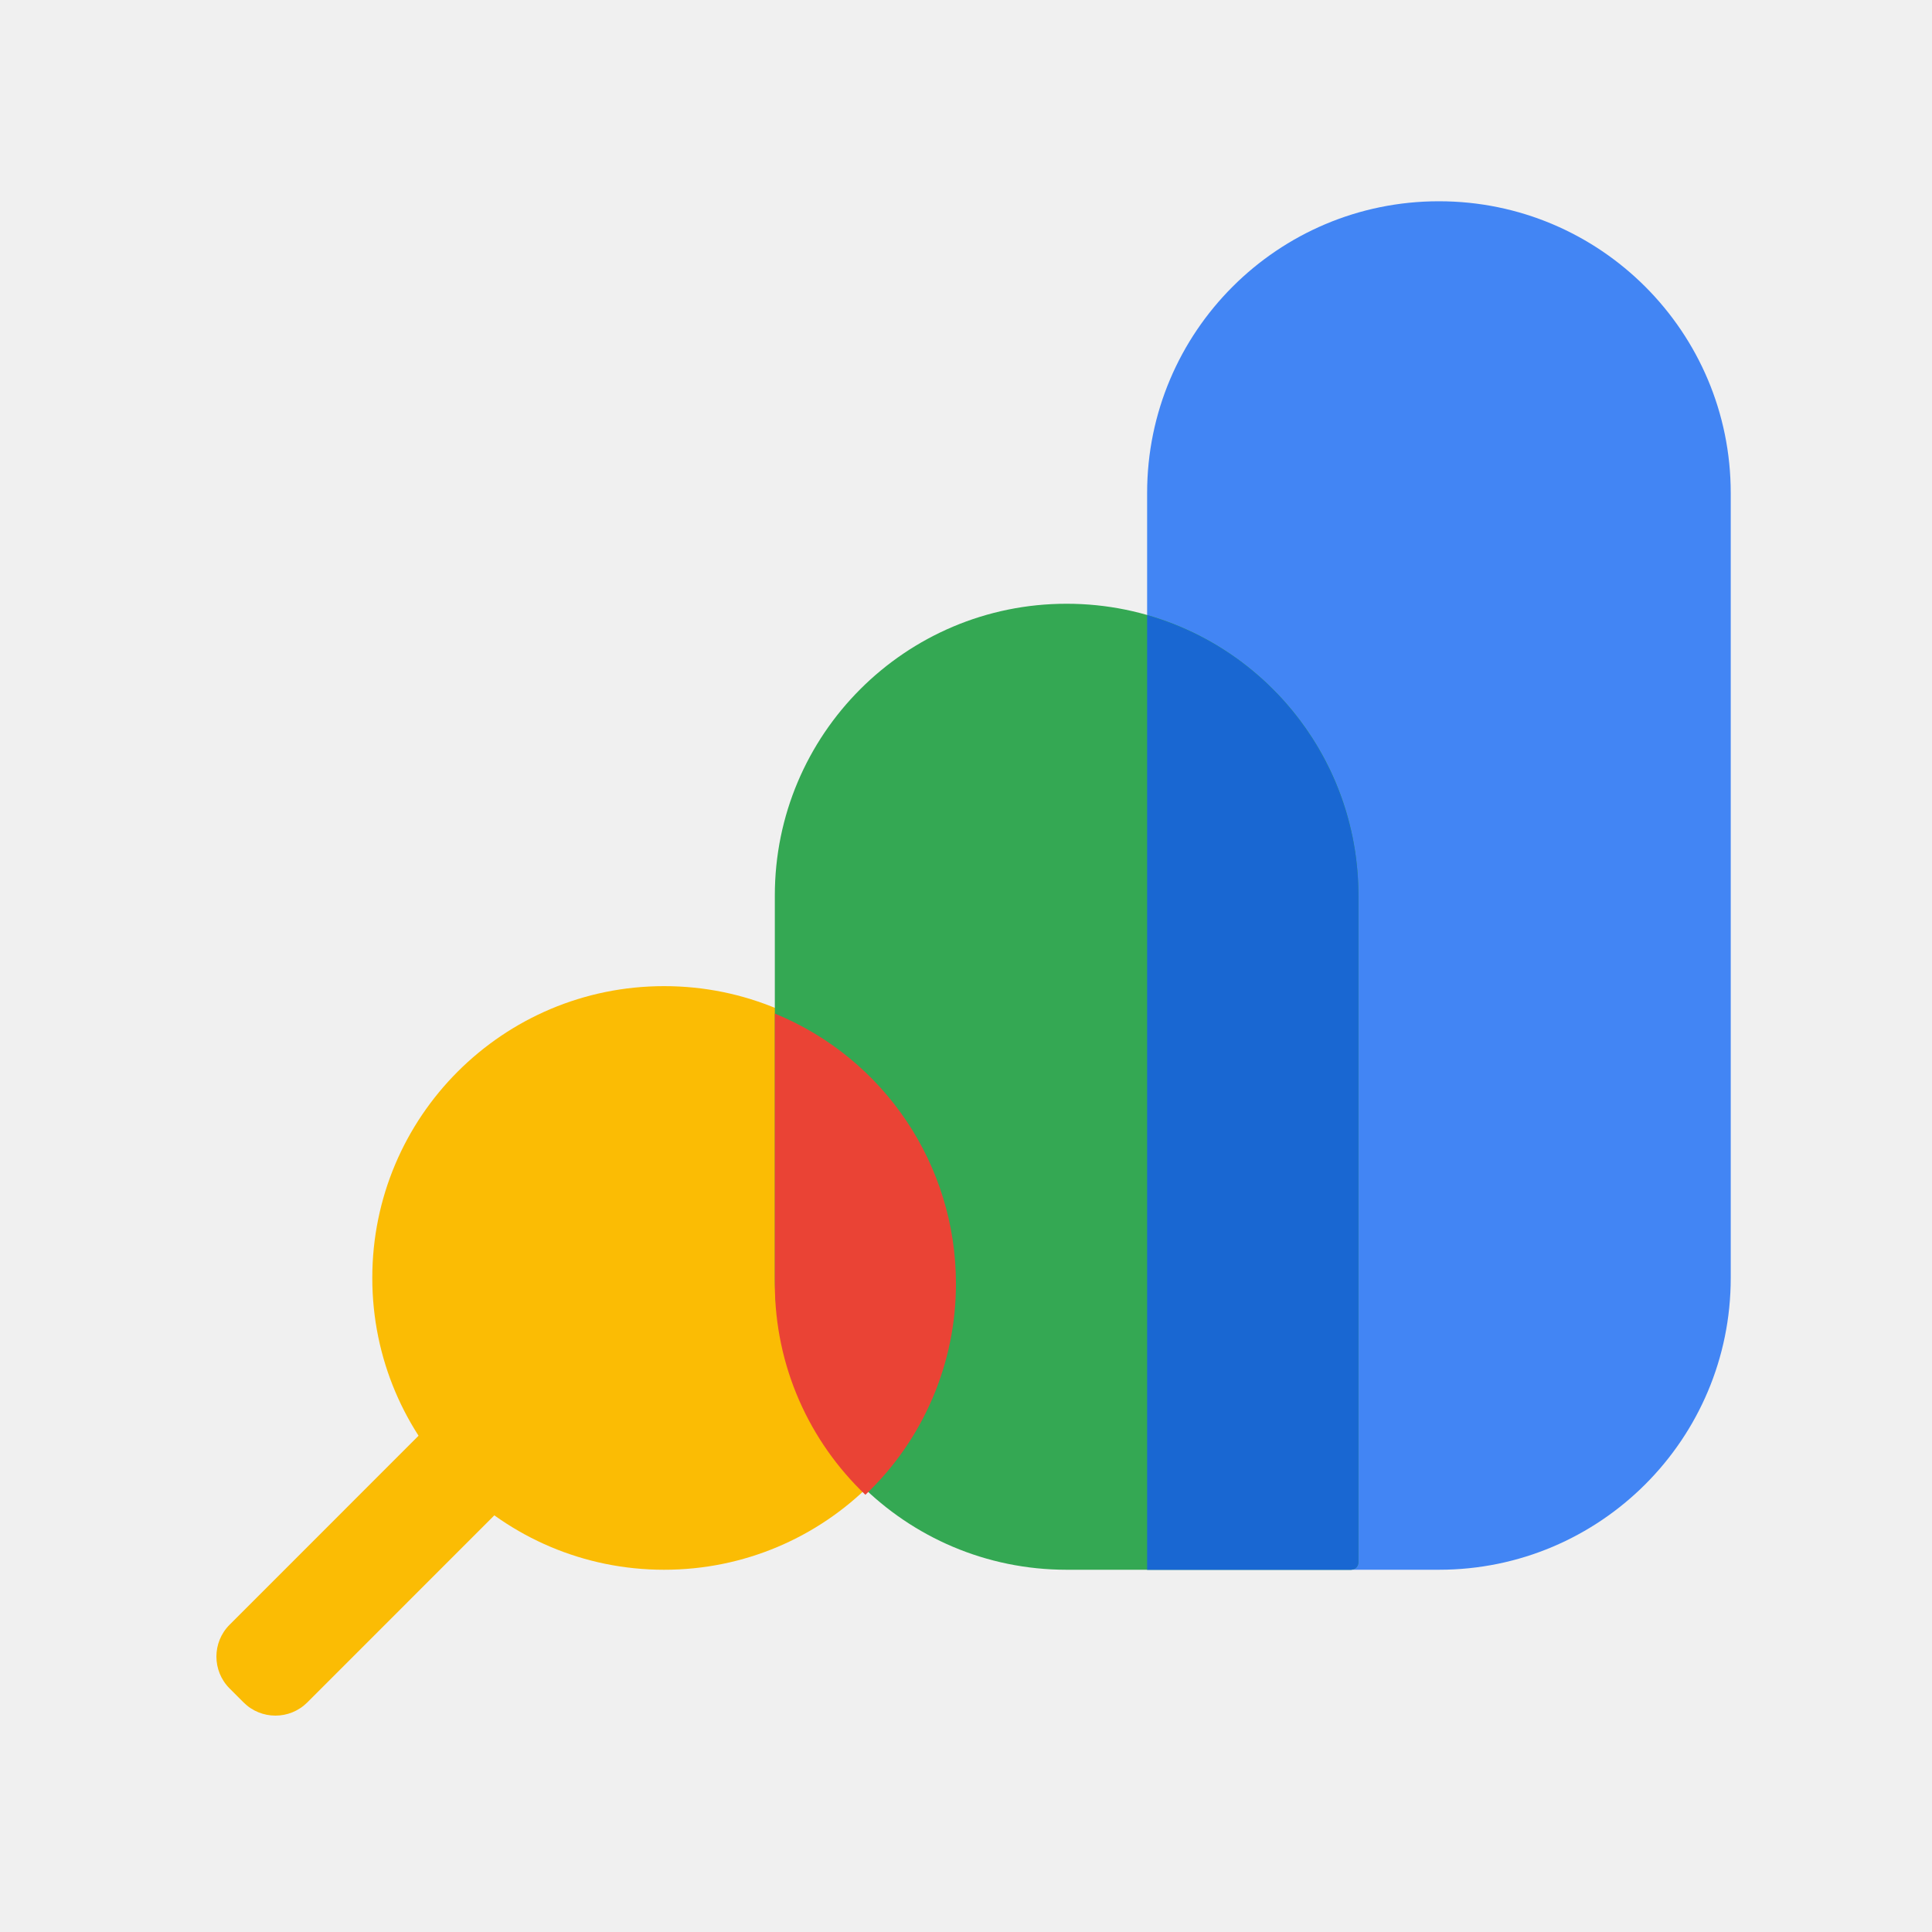
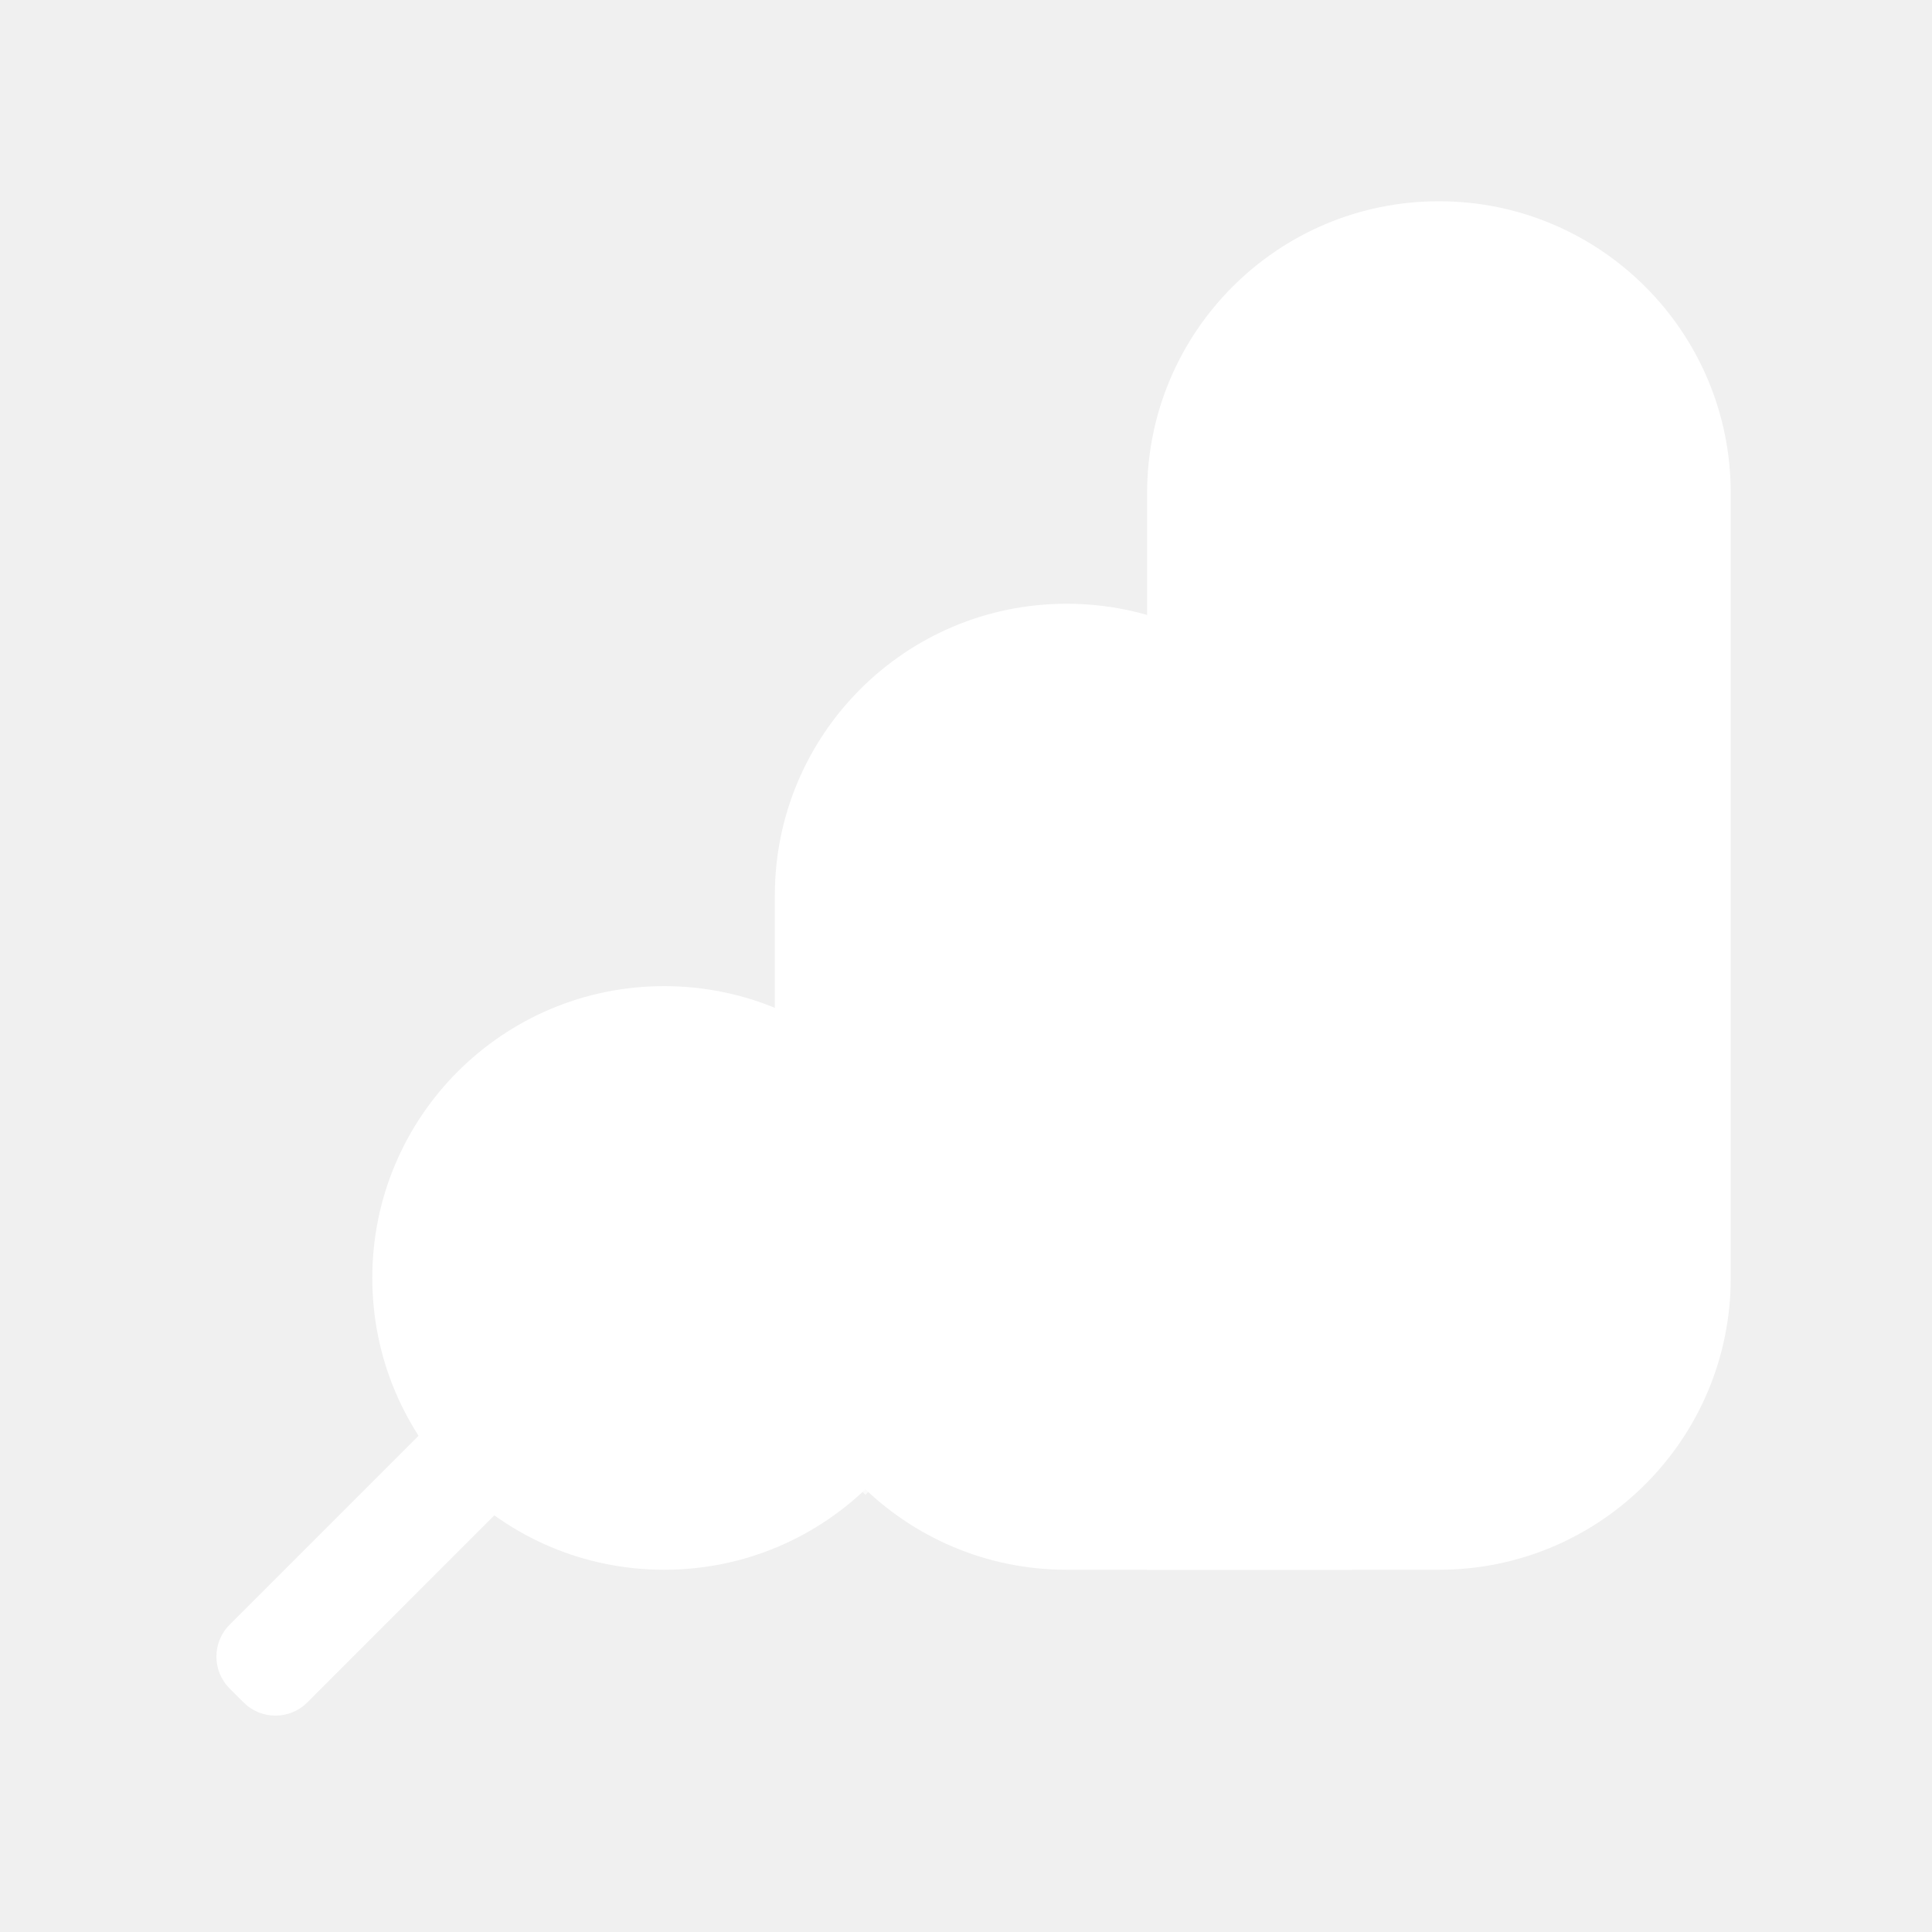
<svg xmlns="http://www.w3.org/2000/svg" viewBox="0 0 40 40" fill="none">
-   <path d="M11.081 30.527l-4.72 4.721a.933.933 0 0 1-1.317 0l-.292-.292a.933.933 0 0 1 0-1.316l4.72-4.721a.933.933 0 0 1 1.318 0l.291.291a.93.93 0 0 1 0 1.317z" fill="#FBBC04" />
-   <path d="M23.75 32.5h6.042a6.04 6.04 0 0 0 6.041-6.042v-16.25a6.04 6.04 0 0 0-6.041-6.041 6.04 6.04 0 0 0-6.042 6.041V32.5z" fill="#4285F4" />
-   <path d="M13.75 32.5a6.04 6.04 0 0 0 6.042-6.042 6.04 6.04 0 0 0-6.042-6.041 6.04 6.04 0 0 0-6.042 6.041A6.04 6.04 0 0 0 13.75 32.5z" fill="#FBBC04" />
-   <path d="M27.97 32.5h-5.887a6.04 6.04 0 0 1-6.041-6.042v-7.916a6.04 6.04 0 0 1 6.041-6.042 6.04 6.04 0 0 1 6.042 6.042v13.804a.154.154 0 0 1-.154.154z" fill="#34A853" />
-   <path d="M28.125 32.346V18.542a6.042 6.042 0 0 0-4.375-5.807V32.5h4.22a.154.154 0 0 0 .155-.154z" fill="#1967D2" />
-   <path d="M19.792 26.575a6.04 6.04 0 0 0-3.75-5.59v5.59c0 1.72.72 3.273 1.875 4.373a6.024 6.024 0 0 0 1.875-4.373z" fill="#EA4335" />
+   <path d="M11.081 30.527l-4.72 4.721a.933.933 0 0 1-1.317 0l-.292-.292a.933.933 0 0 1 0-1.316l4.72-4.721a.933.933 0 0 1 1.318 0l.291.291a.93.93 0 0 1 0 1.317z" fill="white" />
+   <path d="M23.75 32.5h6.042a6.04 6.04 0 0 0 6.041-6.042v-16.25a6.04 6.04 0 0 0-6.041-6.041 6.04 6.04 0 0 0-6.042 6.041V32.5z" fill="white" />
+   <path d="M13.75 32.5a6.04 6.04 0 0 0 6.042-6.042 6.04 6.04 0 0 0-6.042-6.041 6.04 6.04 0 0 0-6.042 6.041A6.04 6.04 0 0 0 13.75 32.5z" fill="white" />
+   <path d="M27.97 32.5h-5.887a6.04 6.04 0 0 1-6.041-6.042v-7.916a6.04 6.04 0 0 1 6.041-6.042 6.04 6.04 0 0 1 6.042 6.042v13.804a.154.154 0 0 1-.154.154z" fill="white" />
+   <path d="M28.125 32.346V18.542a6.042 6.042 0 0 0-4.375-5.807V32.5h4.22a.154.154 0 0 0 .155-.154z" fill="rgba(255,255,255,0.6)" />
+   <path d="M19.792 26.575a6.04 6.04 0 0 0-3.75-5.59v5.59c0 1.72.72 3.273 1.875 4.373a6.024 6.024 0 0 0 1.875-4.373z" fill="rgba(255,255,255,0.75)" />
</svg>
